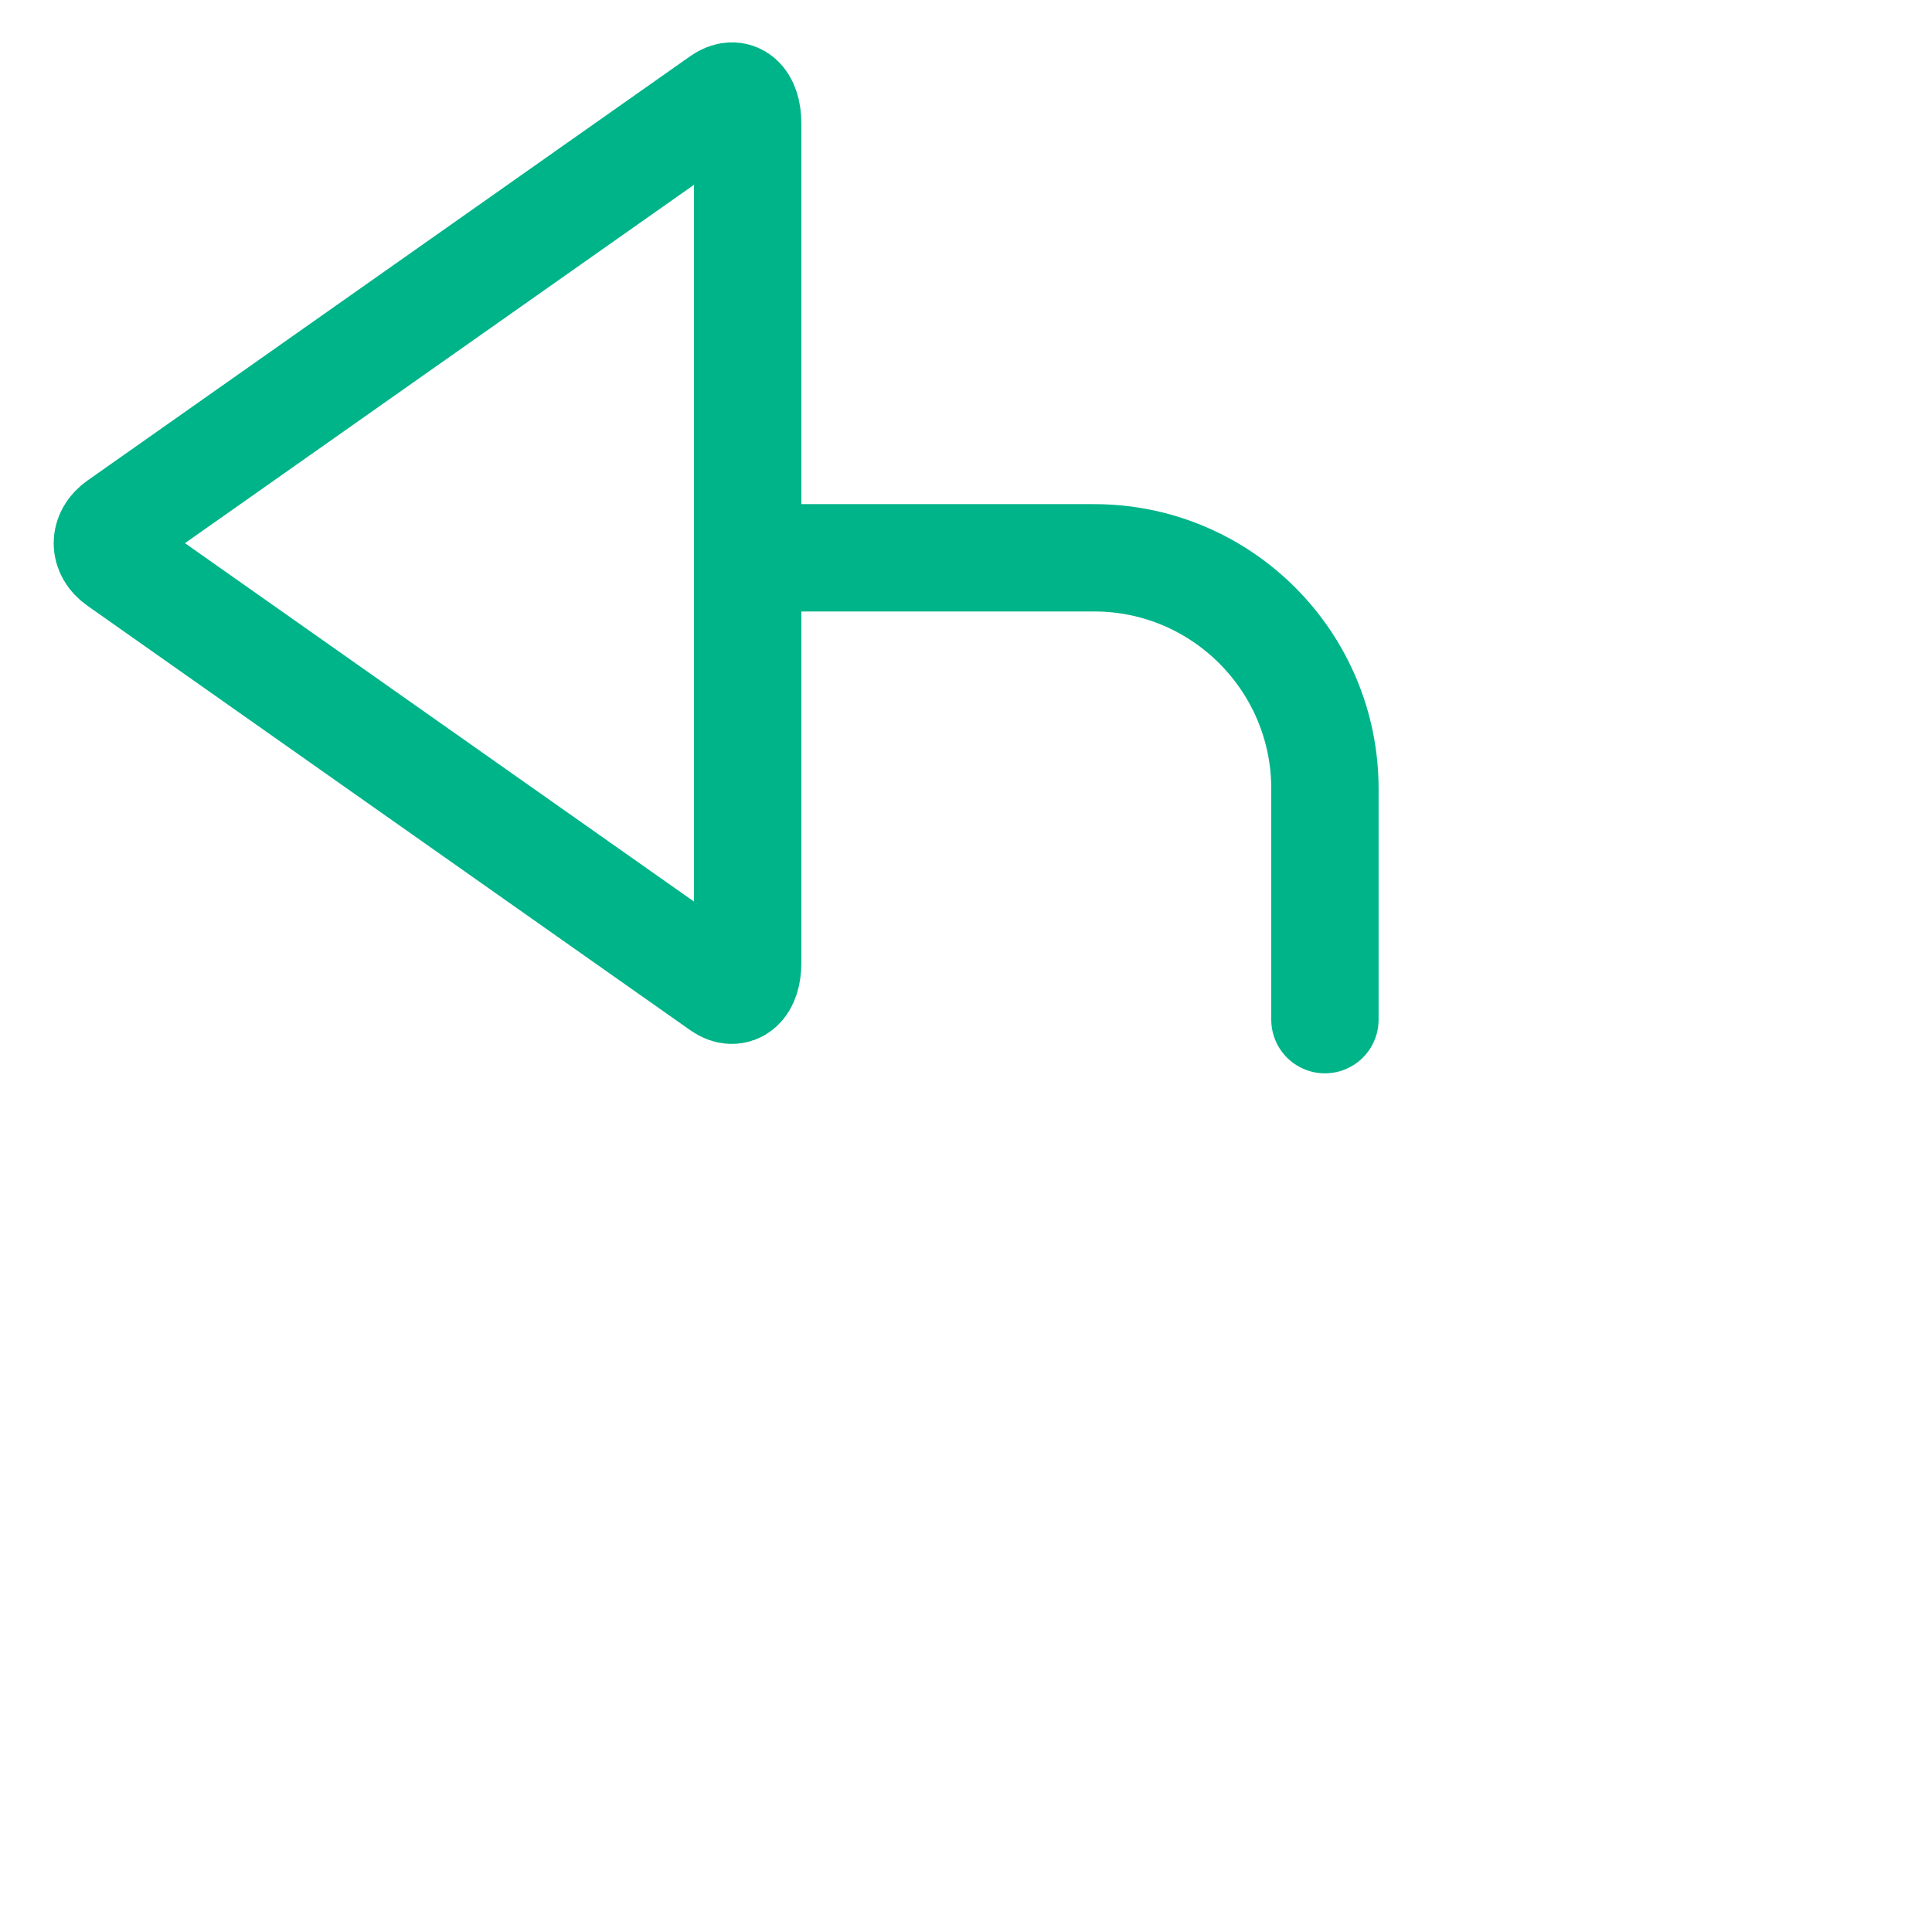
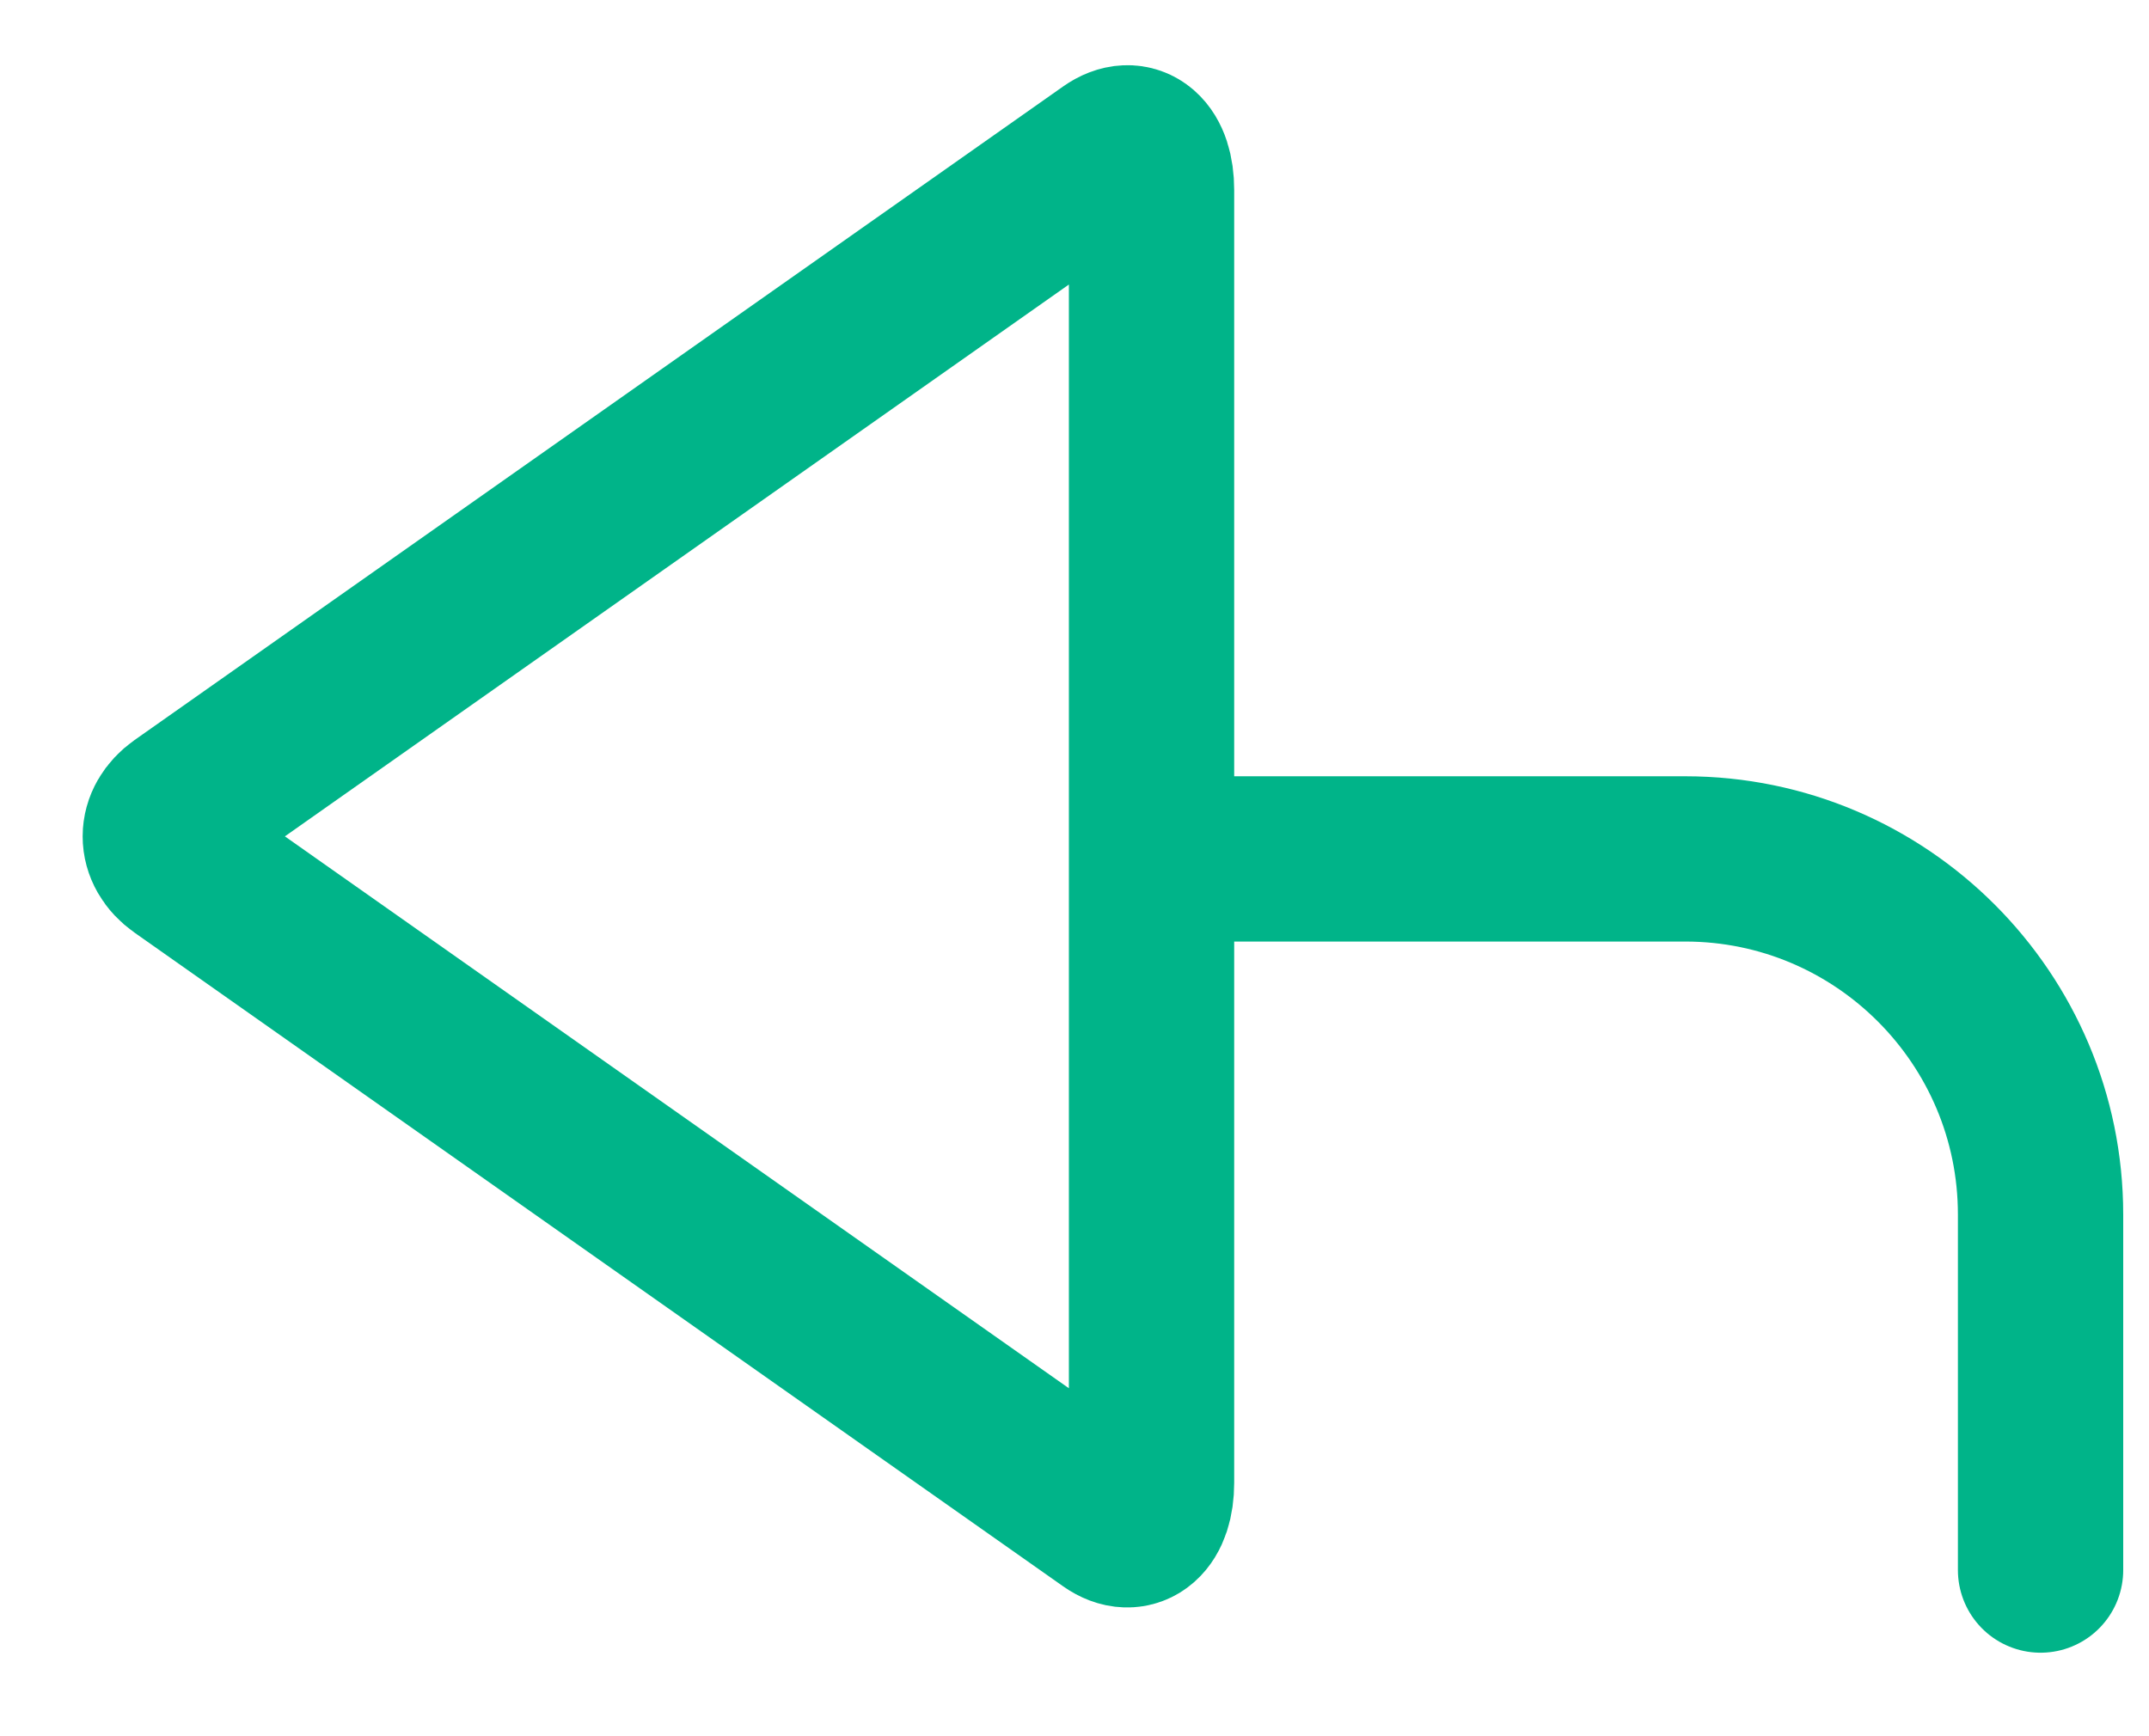
- <svg xmlns="http://www.w3.org/2000/svg" class="upf-icon upf-icon-reply" width="36px" height="36px" viewBox="38 20 36 36" version="1.1">
+ <svg xmlns="http://www.w3.org/2000/svg" class="upf-icon upf-icon-reply" width="26px" height="21px" viewBox="38 20 26 21" version="1.1">
  <defs />
  <g stroke="none" stroke-width="1" fill="none" fill-rule="evenodd" transform="translate(40, 21)">
    <path d="M12.517,9.394 L18.389,9.394 C20.763,9.394 22.688,11.326 22.688,13.697 L22.688,18" id="Path-18" stroke="#00B489" stroke-width="2" stroke-linecap="round" stroke-linejoin="round" />
    <path d="M0.204,9.469 C-0.069,9.277 -0.067,8.965 0.204,8.773 L11.438,0.864 C11.711,0.672 11.932,0.86 11.932,1.3 L11.932,16.943 C11.932,17.376 11.71,17.57 11.438,17.379 L0.204,9.469 Z" id="Triangle-5" stroke="#00B489" stroke-width="2" />
  </g>
</svg>
